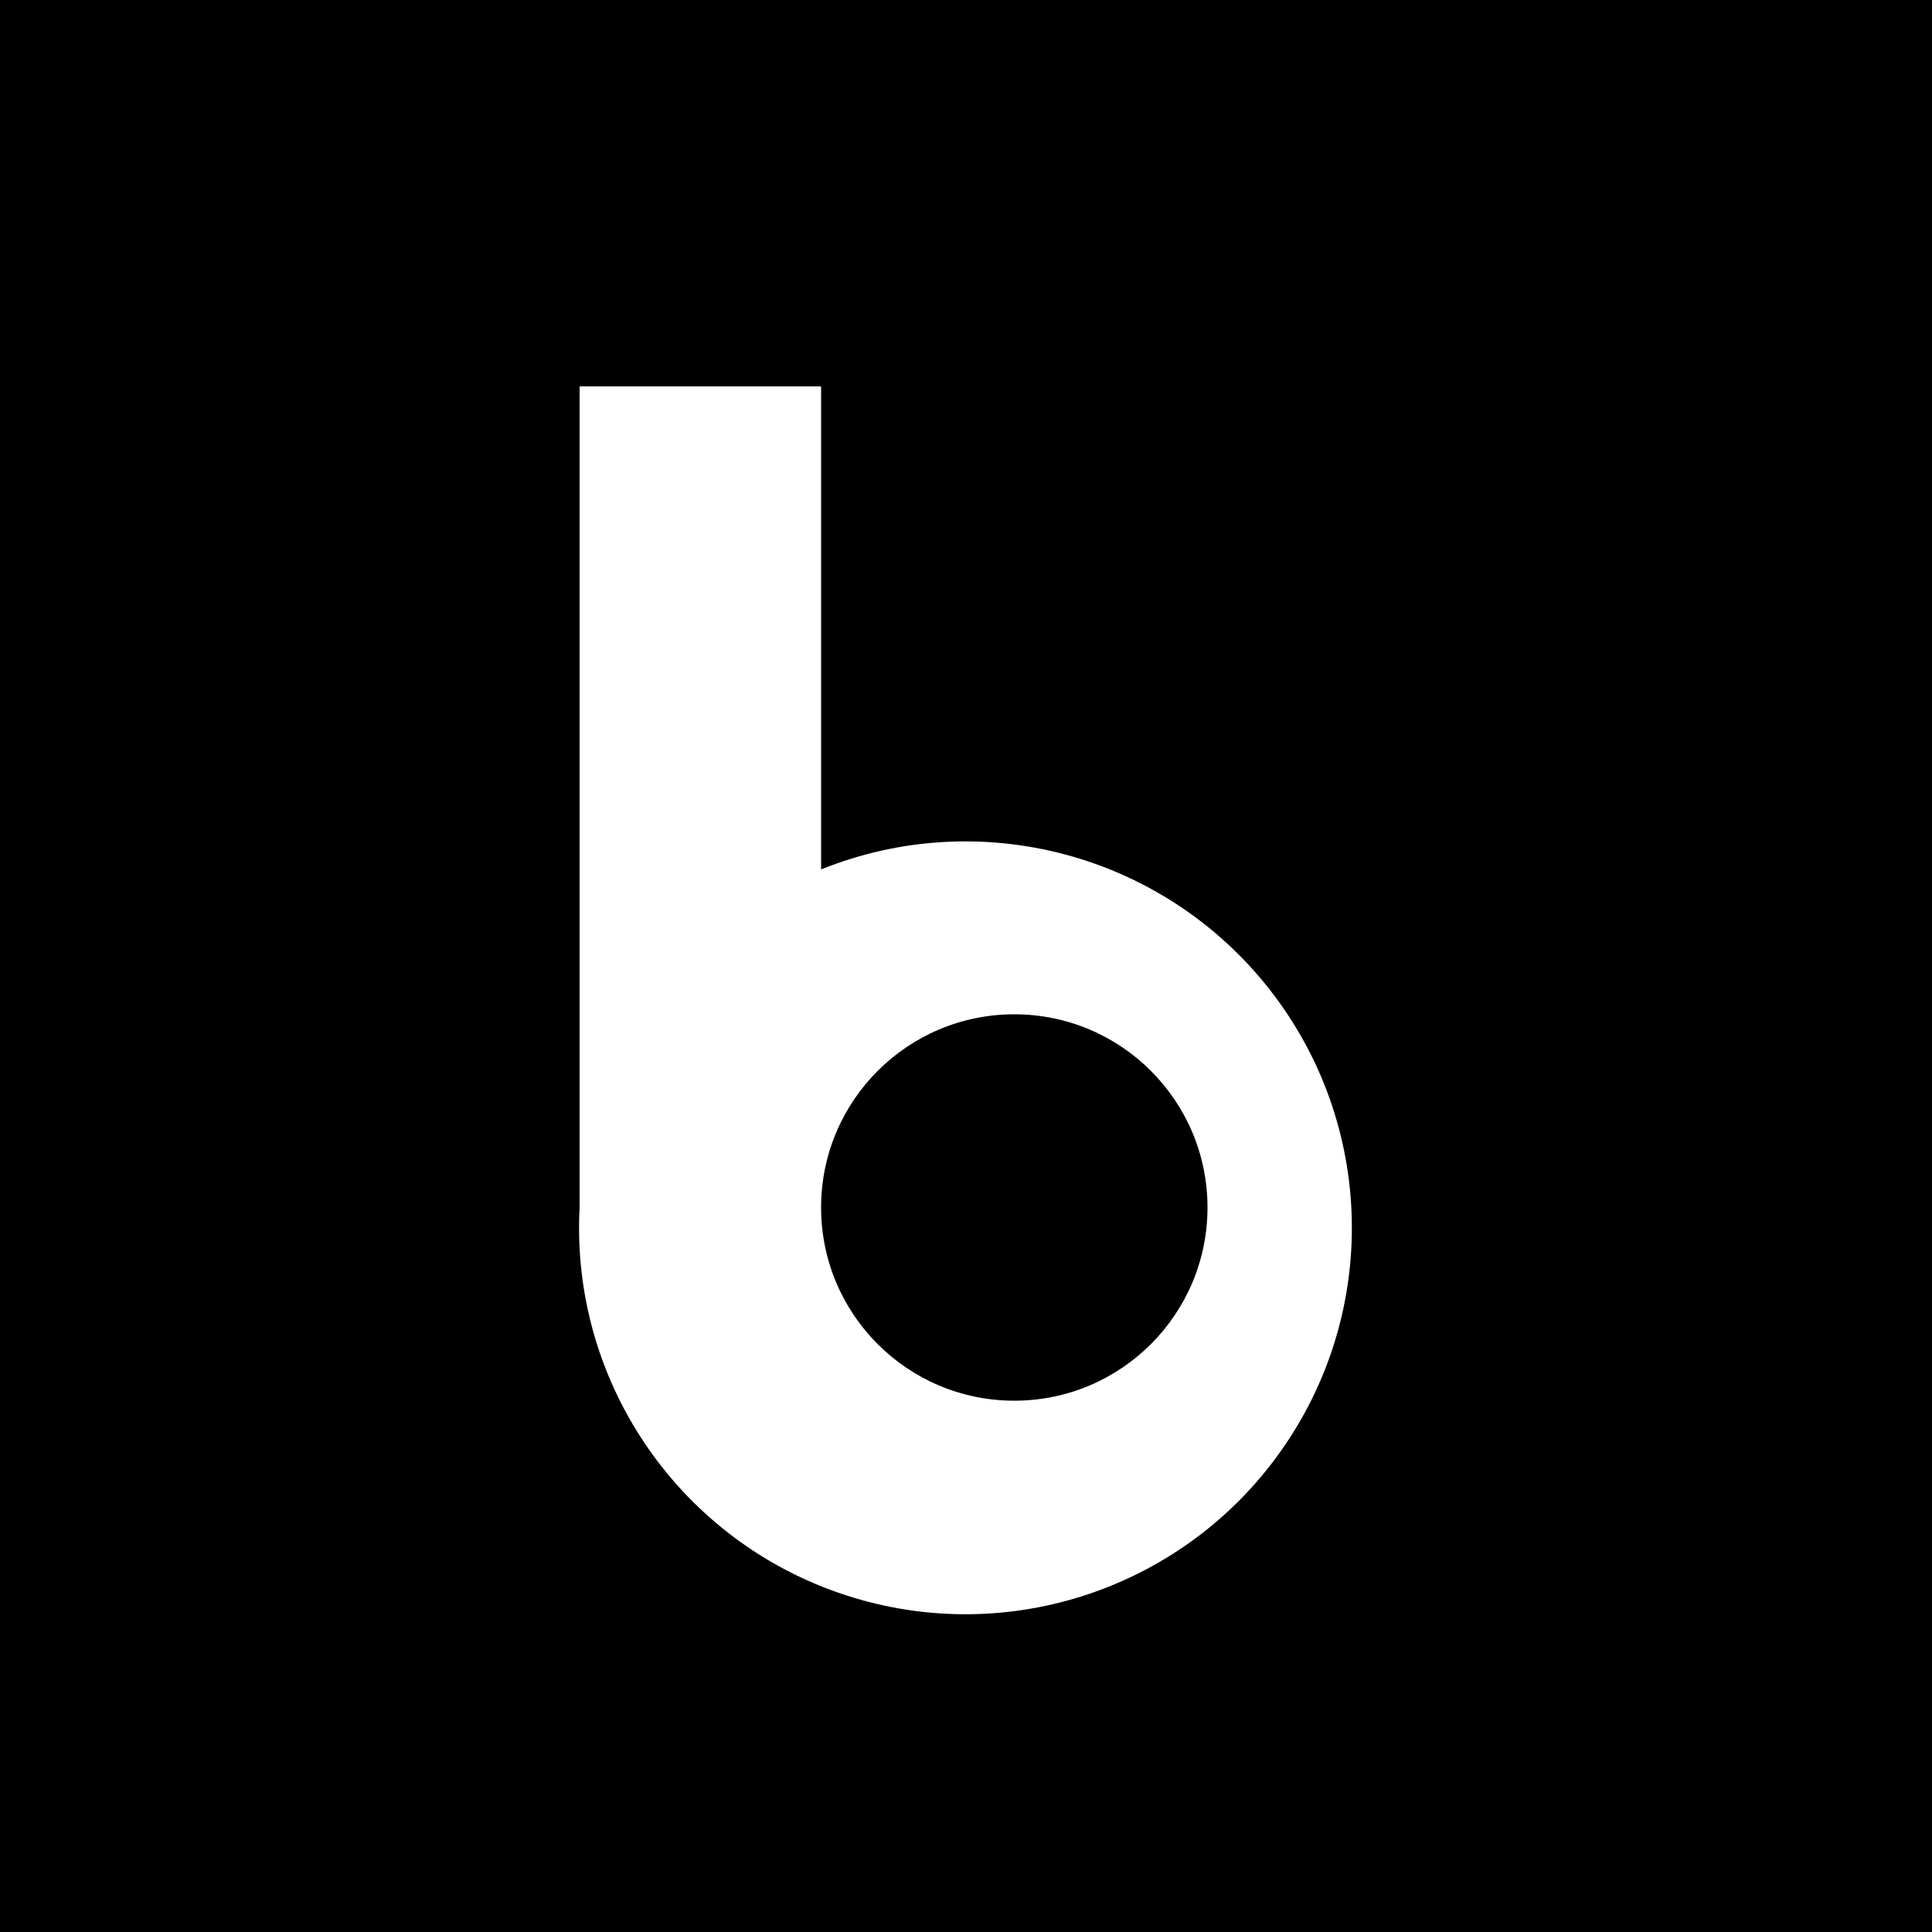
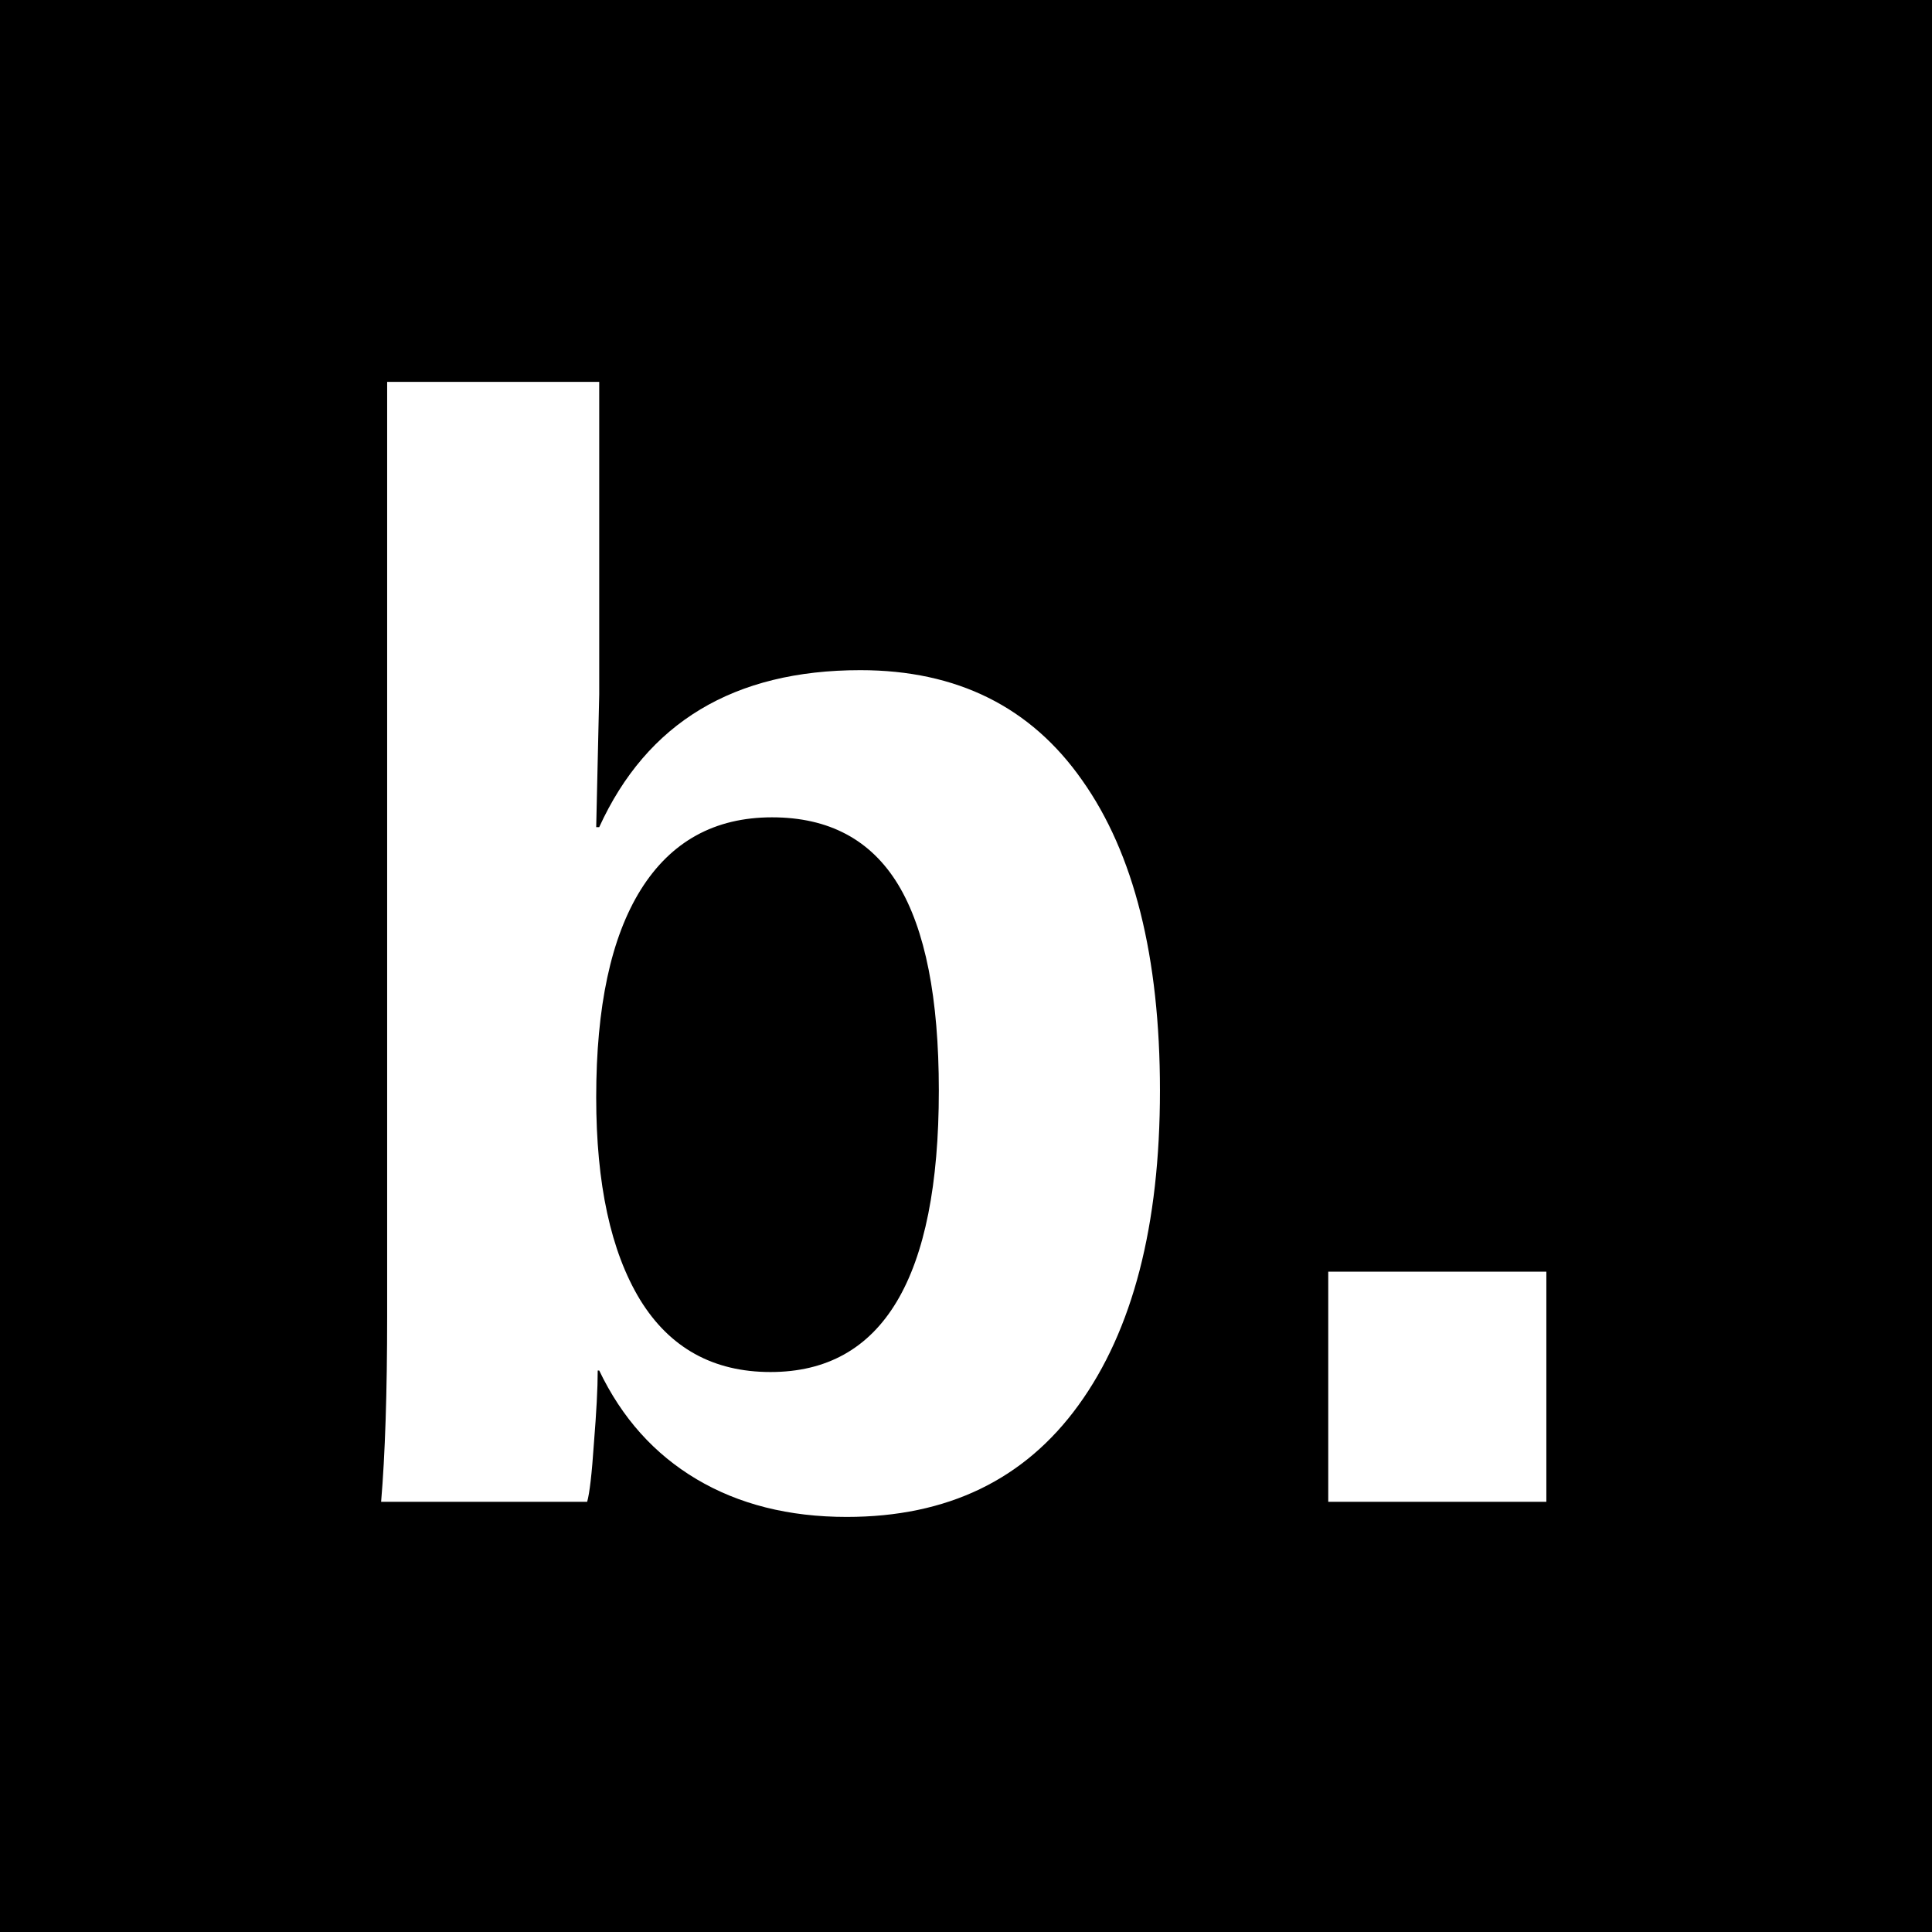
<svg xmlns="http://www.w3.org/2000/svg" viewBox="0 0 40 40">
  <rect width="40" height="40" fill="#000" />
-   <path d="M12 8h5v10a8 8 0 1 1-5 7V8Zm5 17a4 4 0 1 0 8 0 4 4 0 0 0-8 0Z" fill="#fff" />
+   <text x="20" y="20" text-anchor="middle" dominant-baseline="central" font-family="Arial, Helvetica, sans-serif" font-size="32" font-weight="700" fill="#fff">b.</text>
</svg>
